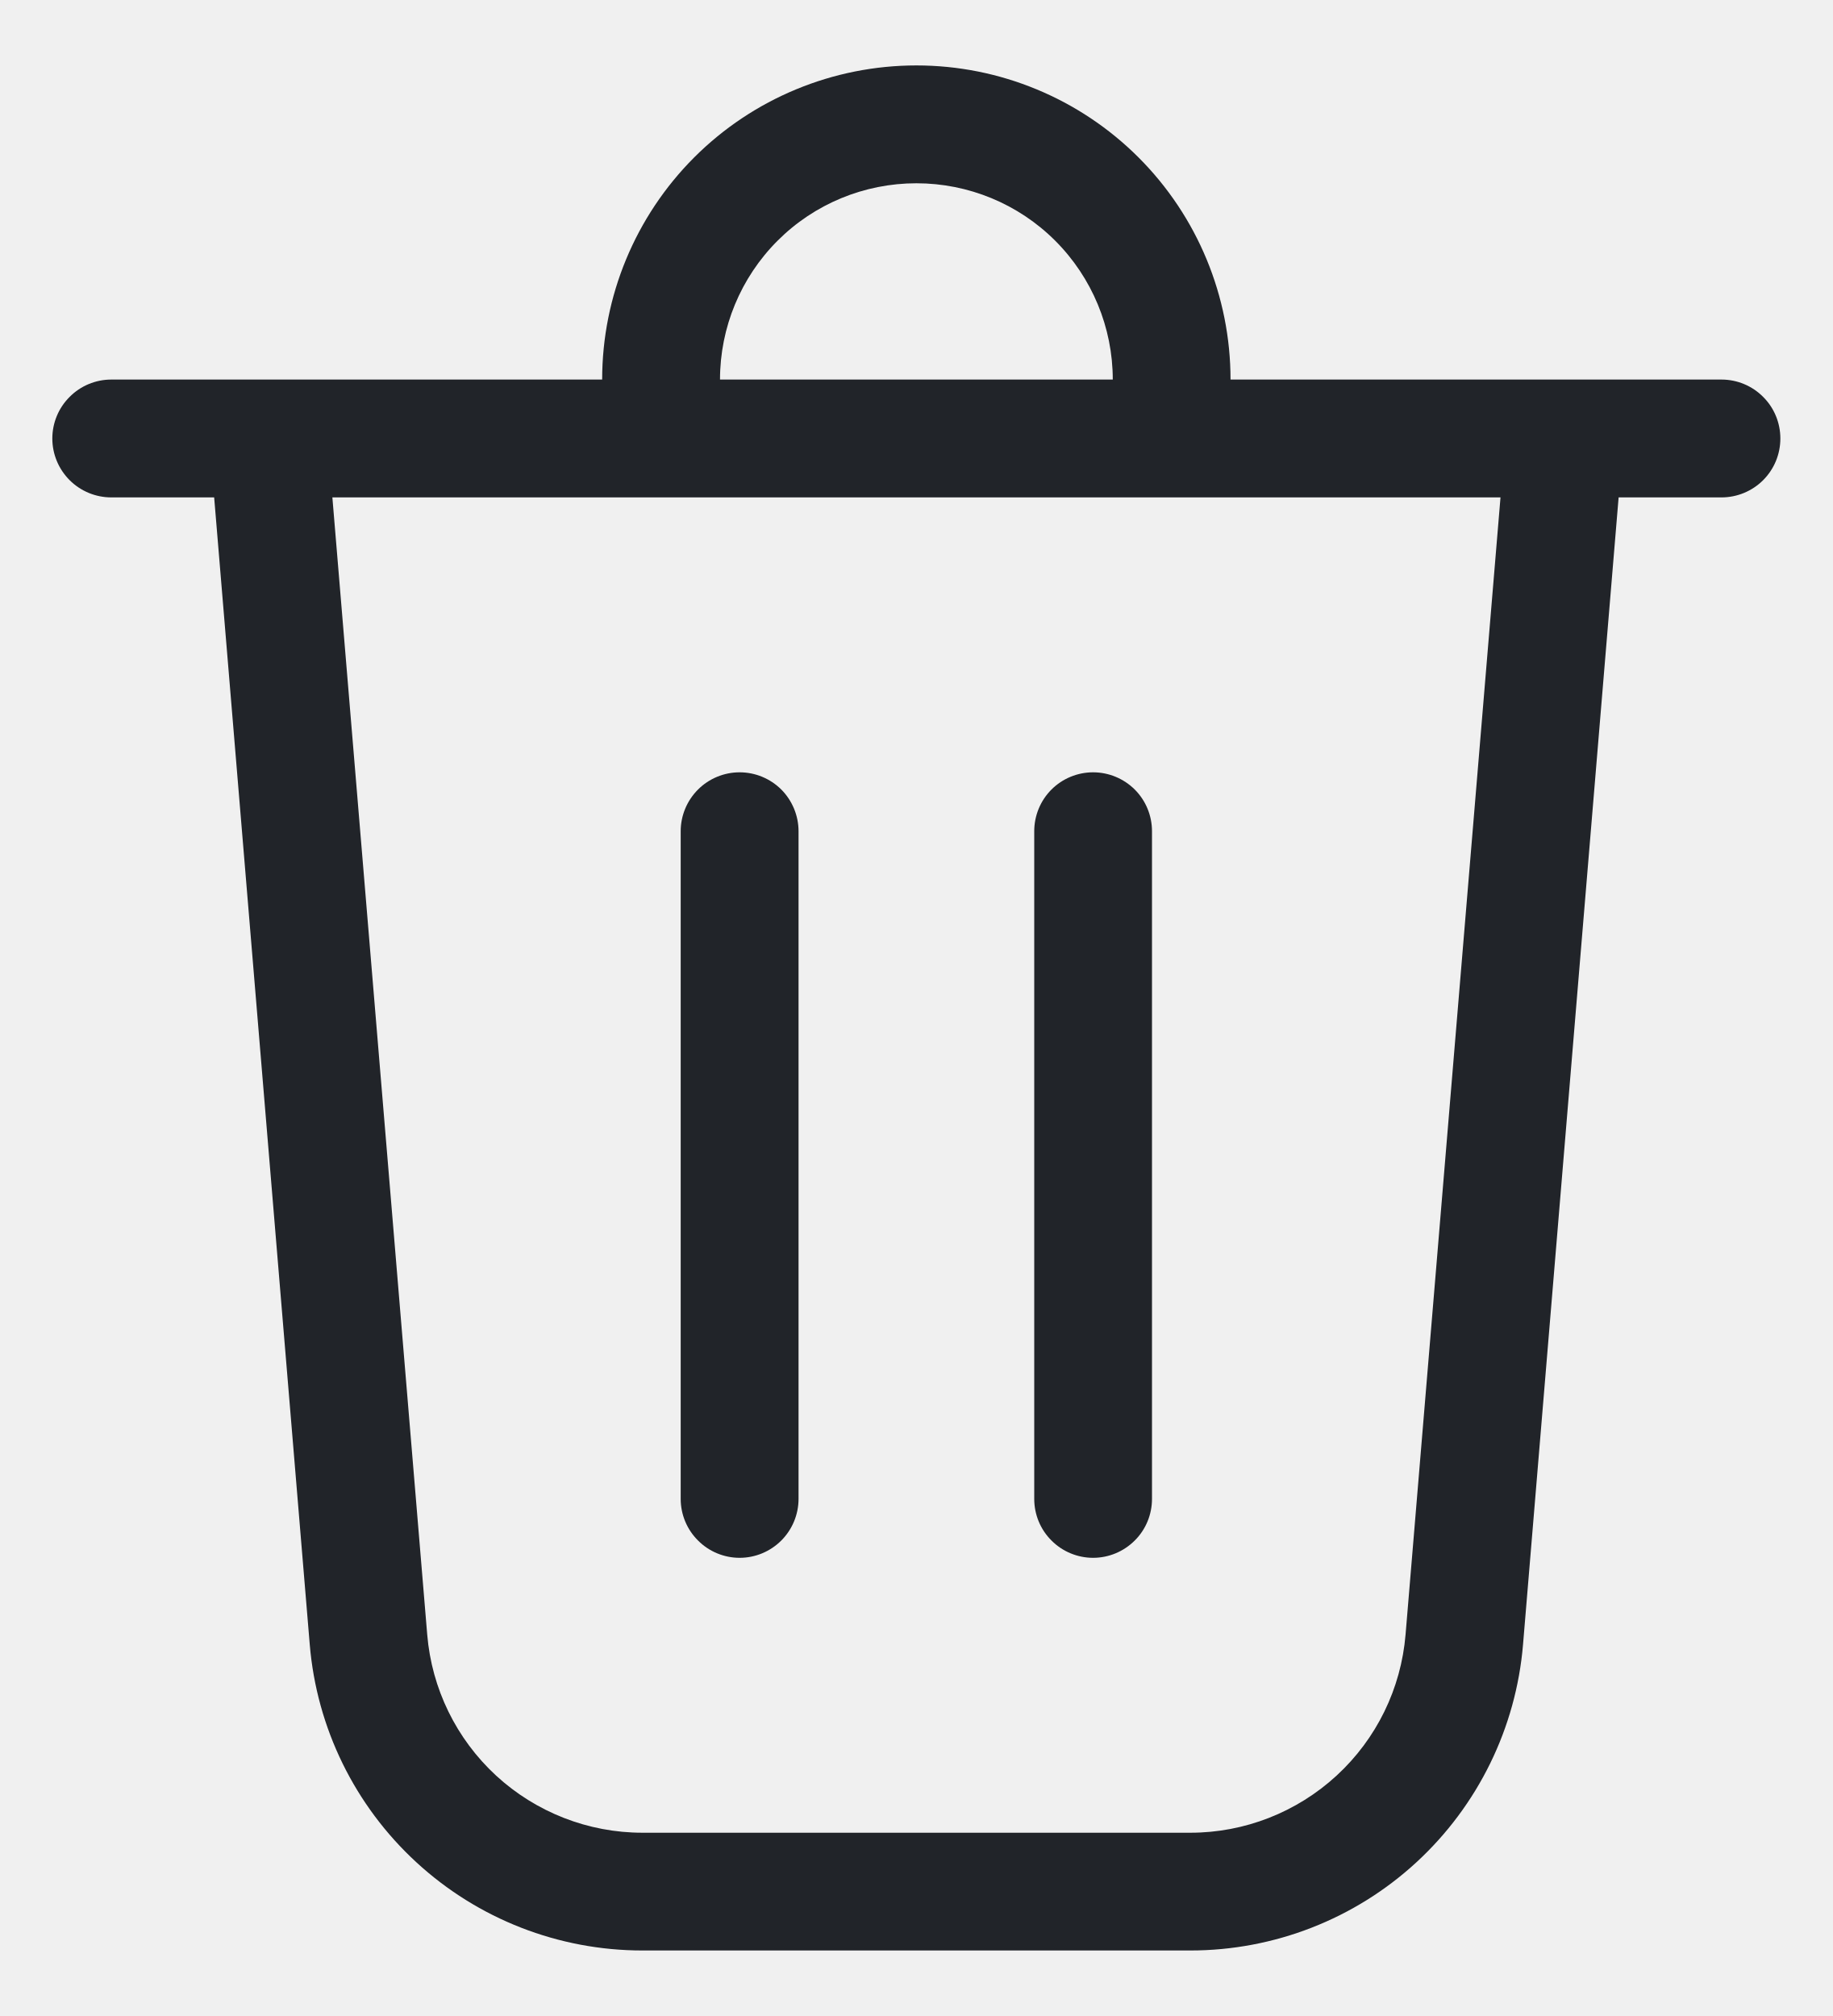
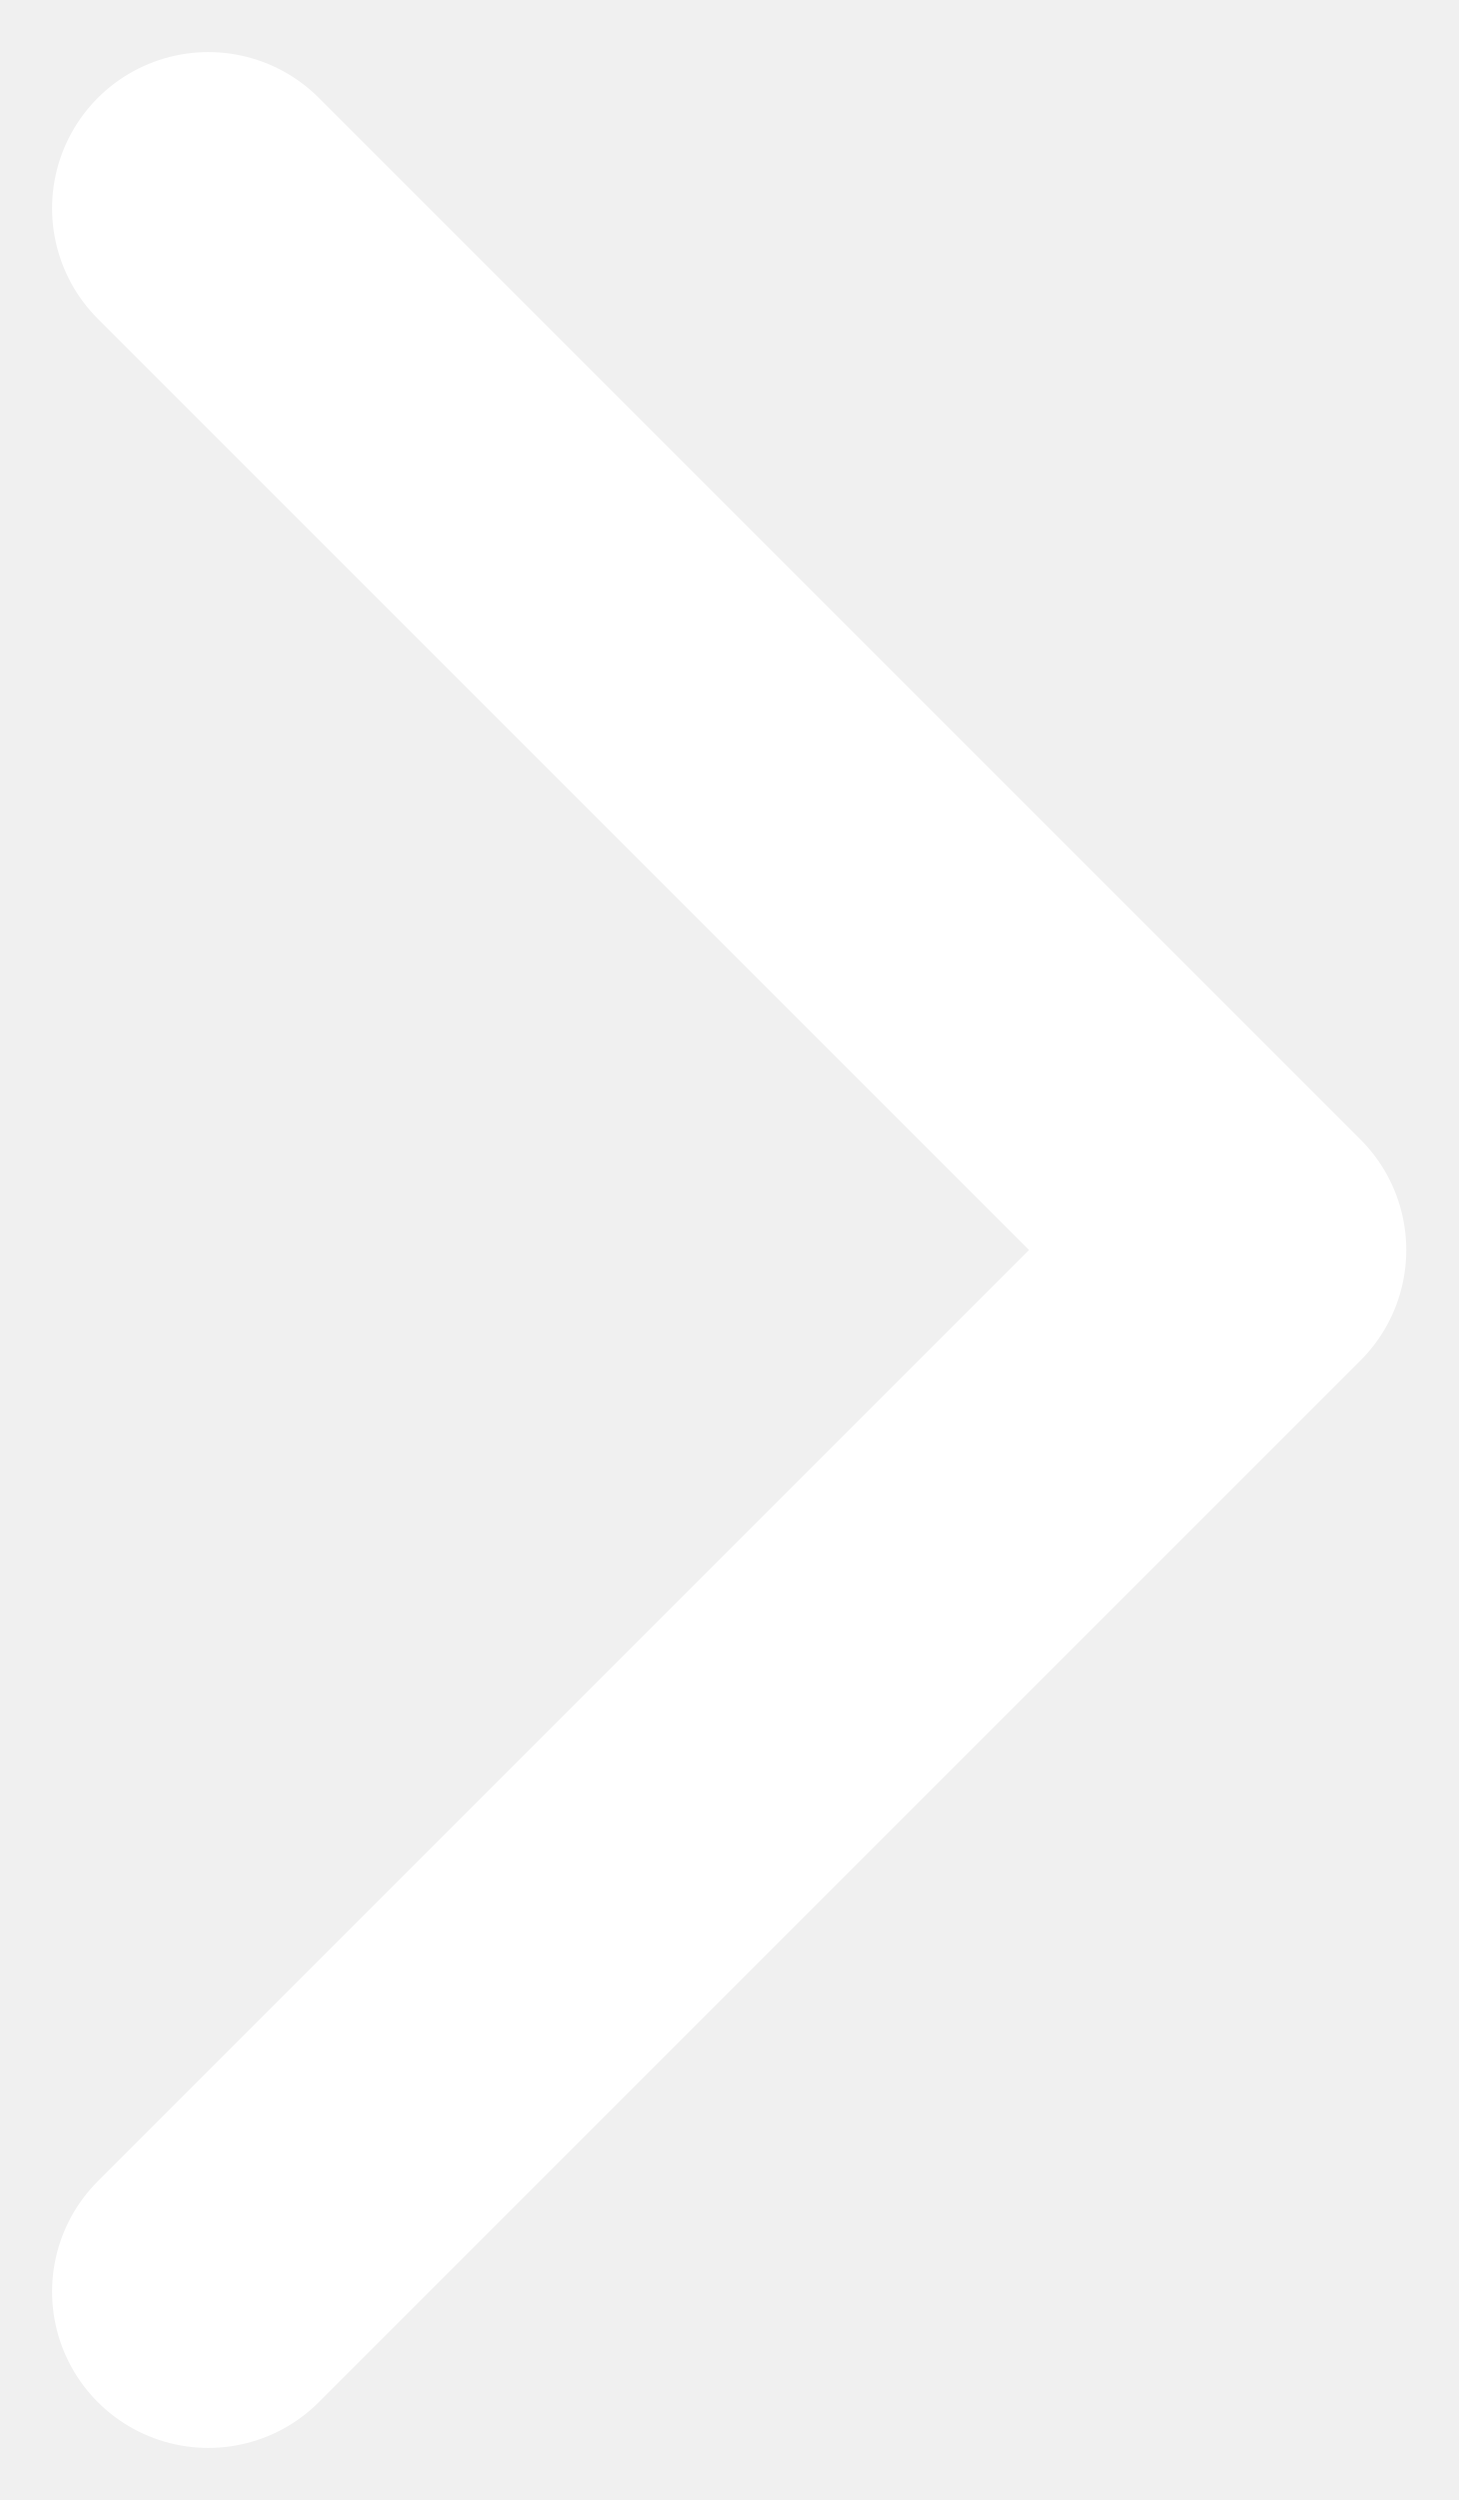
- <svg xmlns="http://www.w3.org/2000/svg" width="20" height="22" viewBox="0 0 20 22" fill="none">
-   <path d="M7.857 4.142H12.143C12.143 3.574 11.917 3.029 11.515 2.627C11.113 2.225 10.568 2 10 2C9.432 2 8.886 2.225 8.485 2.627C8.083 3.029 7.857 3.574 7.857 4.142V4.142ZM6.571 4.142C6.571 3.233 6.933 2.361 7.575 1.718C8.218 1.075 9.091 0.714 10 0.714C10.909 0.714 11.781 1.075 12.424 1.718C13.067 2.361 13.428 3.233 13.428 4.142H18.786C18.956 4.142 19.12 4.21 19.24 4.331C19.361 4.451 19.428 4.615 19.428 4.785C19.428 4.956 19.361 5.119 19.24 5.24C19.12 5.36 18.956 5.428 18.786 5.428H17.663L16.62 17.945C16.544 18.856 16.128 19.704 15.456 20.323C14.784 20.942 13.903 21.285 12.99 21.285H7.01C6.096 21.285 5.216 20.942 4.544 20.323C3.871 19.704 3.456 18.856 3.38 17.945L2.337 5.428H1.214C1.044 5.428 0.88 5.36 0.76 5.24C0.639 5.119 0.571 4.956 0.571 4.785C0.571 4.615 0.639 4.451 0.76 4.331C0.88 4.21 1.044 4.142 1.214 4.142H6.571ZM4.662 17.838C4.711 18.427 4.979 18.976 5.414 19.377C5.849 19.777 6.419 20 7.01 20H12.99C13.581 20 14.15 19.777 14.585 19.377C15.021 18.976 15.289 18.427 15.338 17.838L16.374 5.428H3.627L4.662 17.838ZM8.071 8.428C8.242 8.428 8.405 8.496 8.526 8.616C8.646 8.737 8.714 8.901 8.714 9.071V16.357C8.714 16.527 8.646 16.691 8.526 16.811C8.405 16.932 8.242 17 8.071 17C7.901 17 7.737 16.932 7.617 16.811C7.496 16.691 7.428 16.527 7.428 16.357V9.071C7.428 8.901 7.496 8.737 7.617 8.616C7.737 8.496 7.901 8.428 8.071 8.428ZM12.571 9.071C12.571 8.901 12.504 8.737 12.383 8.616C12.262 8.496 12.099 8.428 11.928 8.428C11.758 8.428 11.594 8.496 11.474 8.616C11.353 8.737 11.286 8.901 11.286 9.071V16.357C11.286 16.527 11.353 16.691 11.474 16.811C11.594 16.932 11.758 17 11.928 17C12.099 17 12.262 16.932 12.383 16.811C12.504 16.691 12.571 16.527 12.571 16.357V9.071Z" fill="#212429" />
+ <svg xmlns="http://www.w3.org/2000/svg" width="7" height="12" viewBox="0 0 7 12" fill="none">
+   <path d="M1 11L6 6L1 1" stroke="white" stroke-width="1.5" stroke-linecap="round" stroke-linejoin="round" />
</svg>
